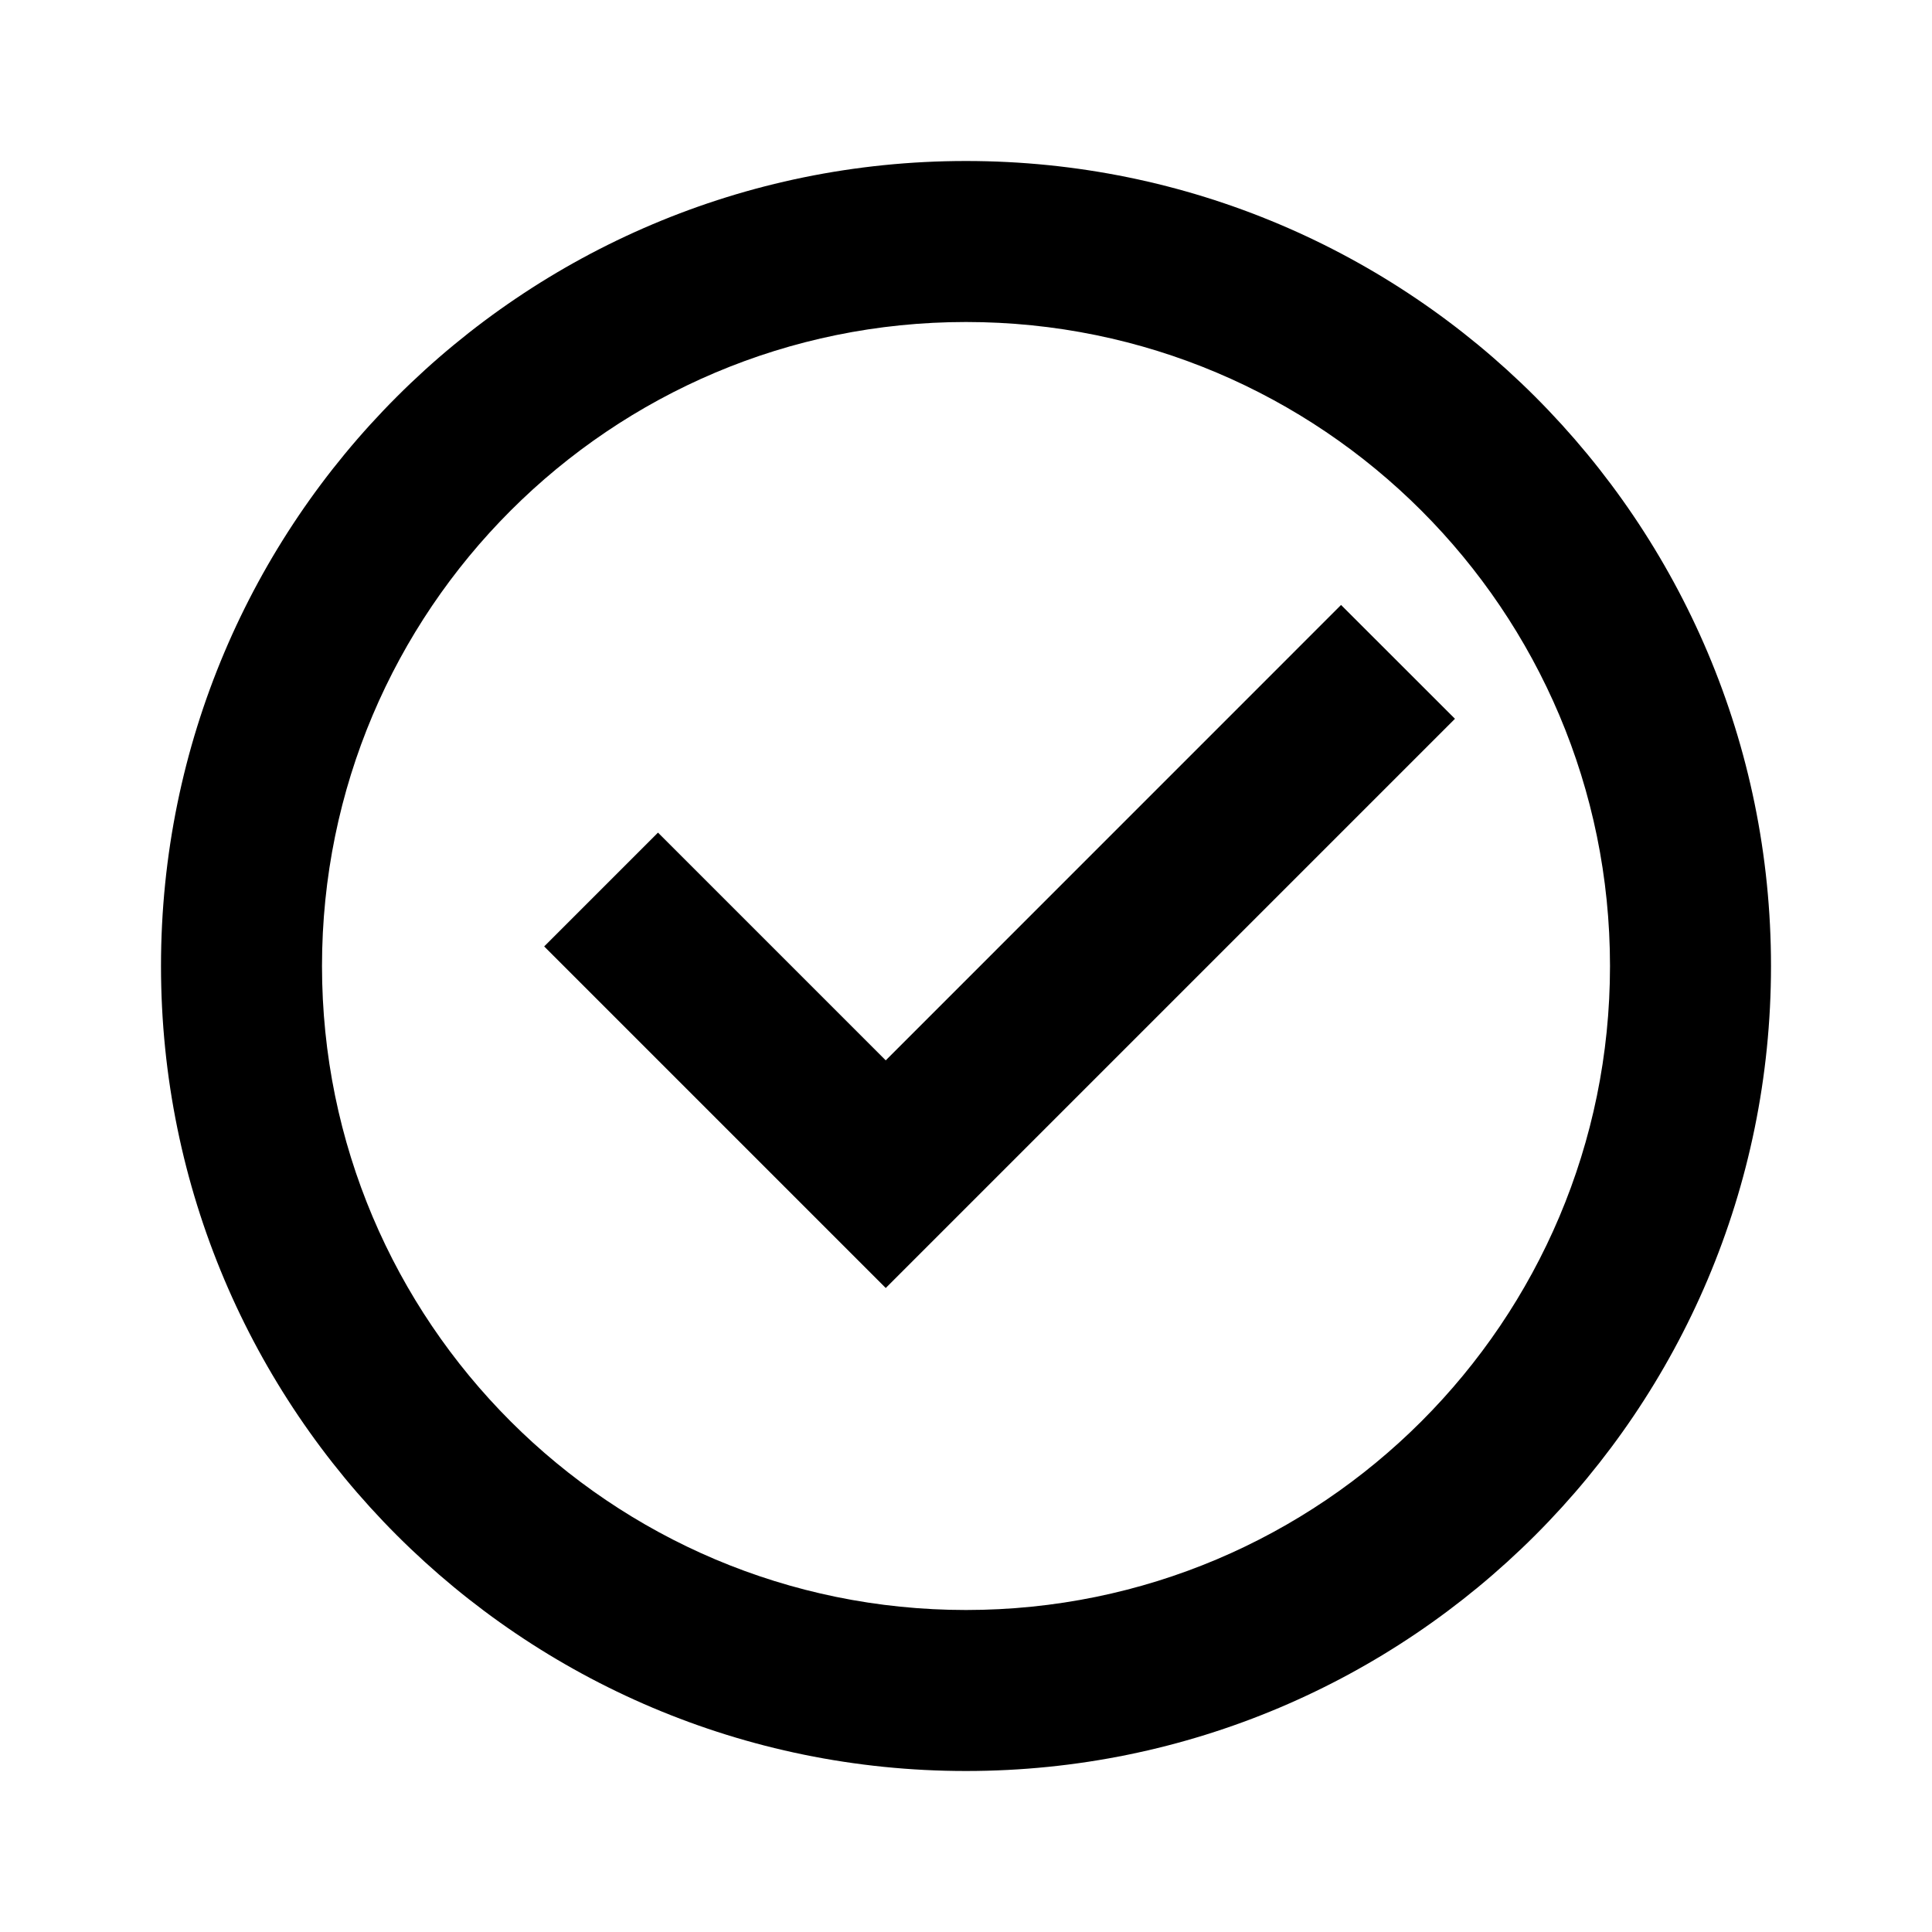
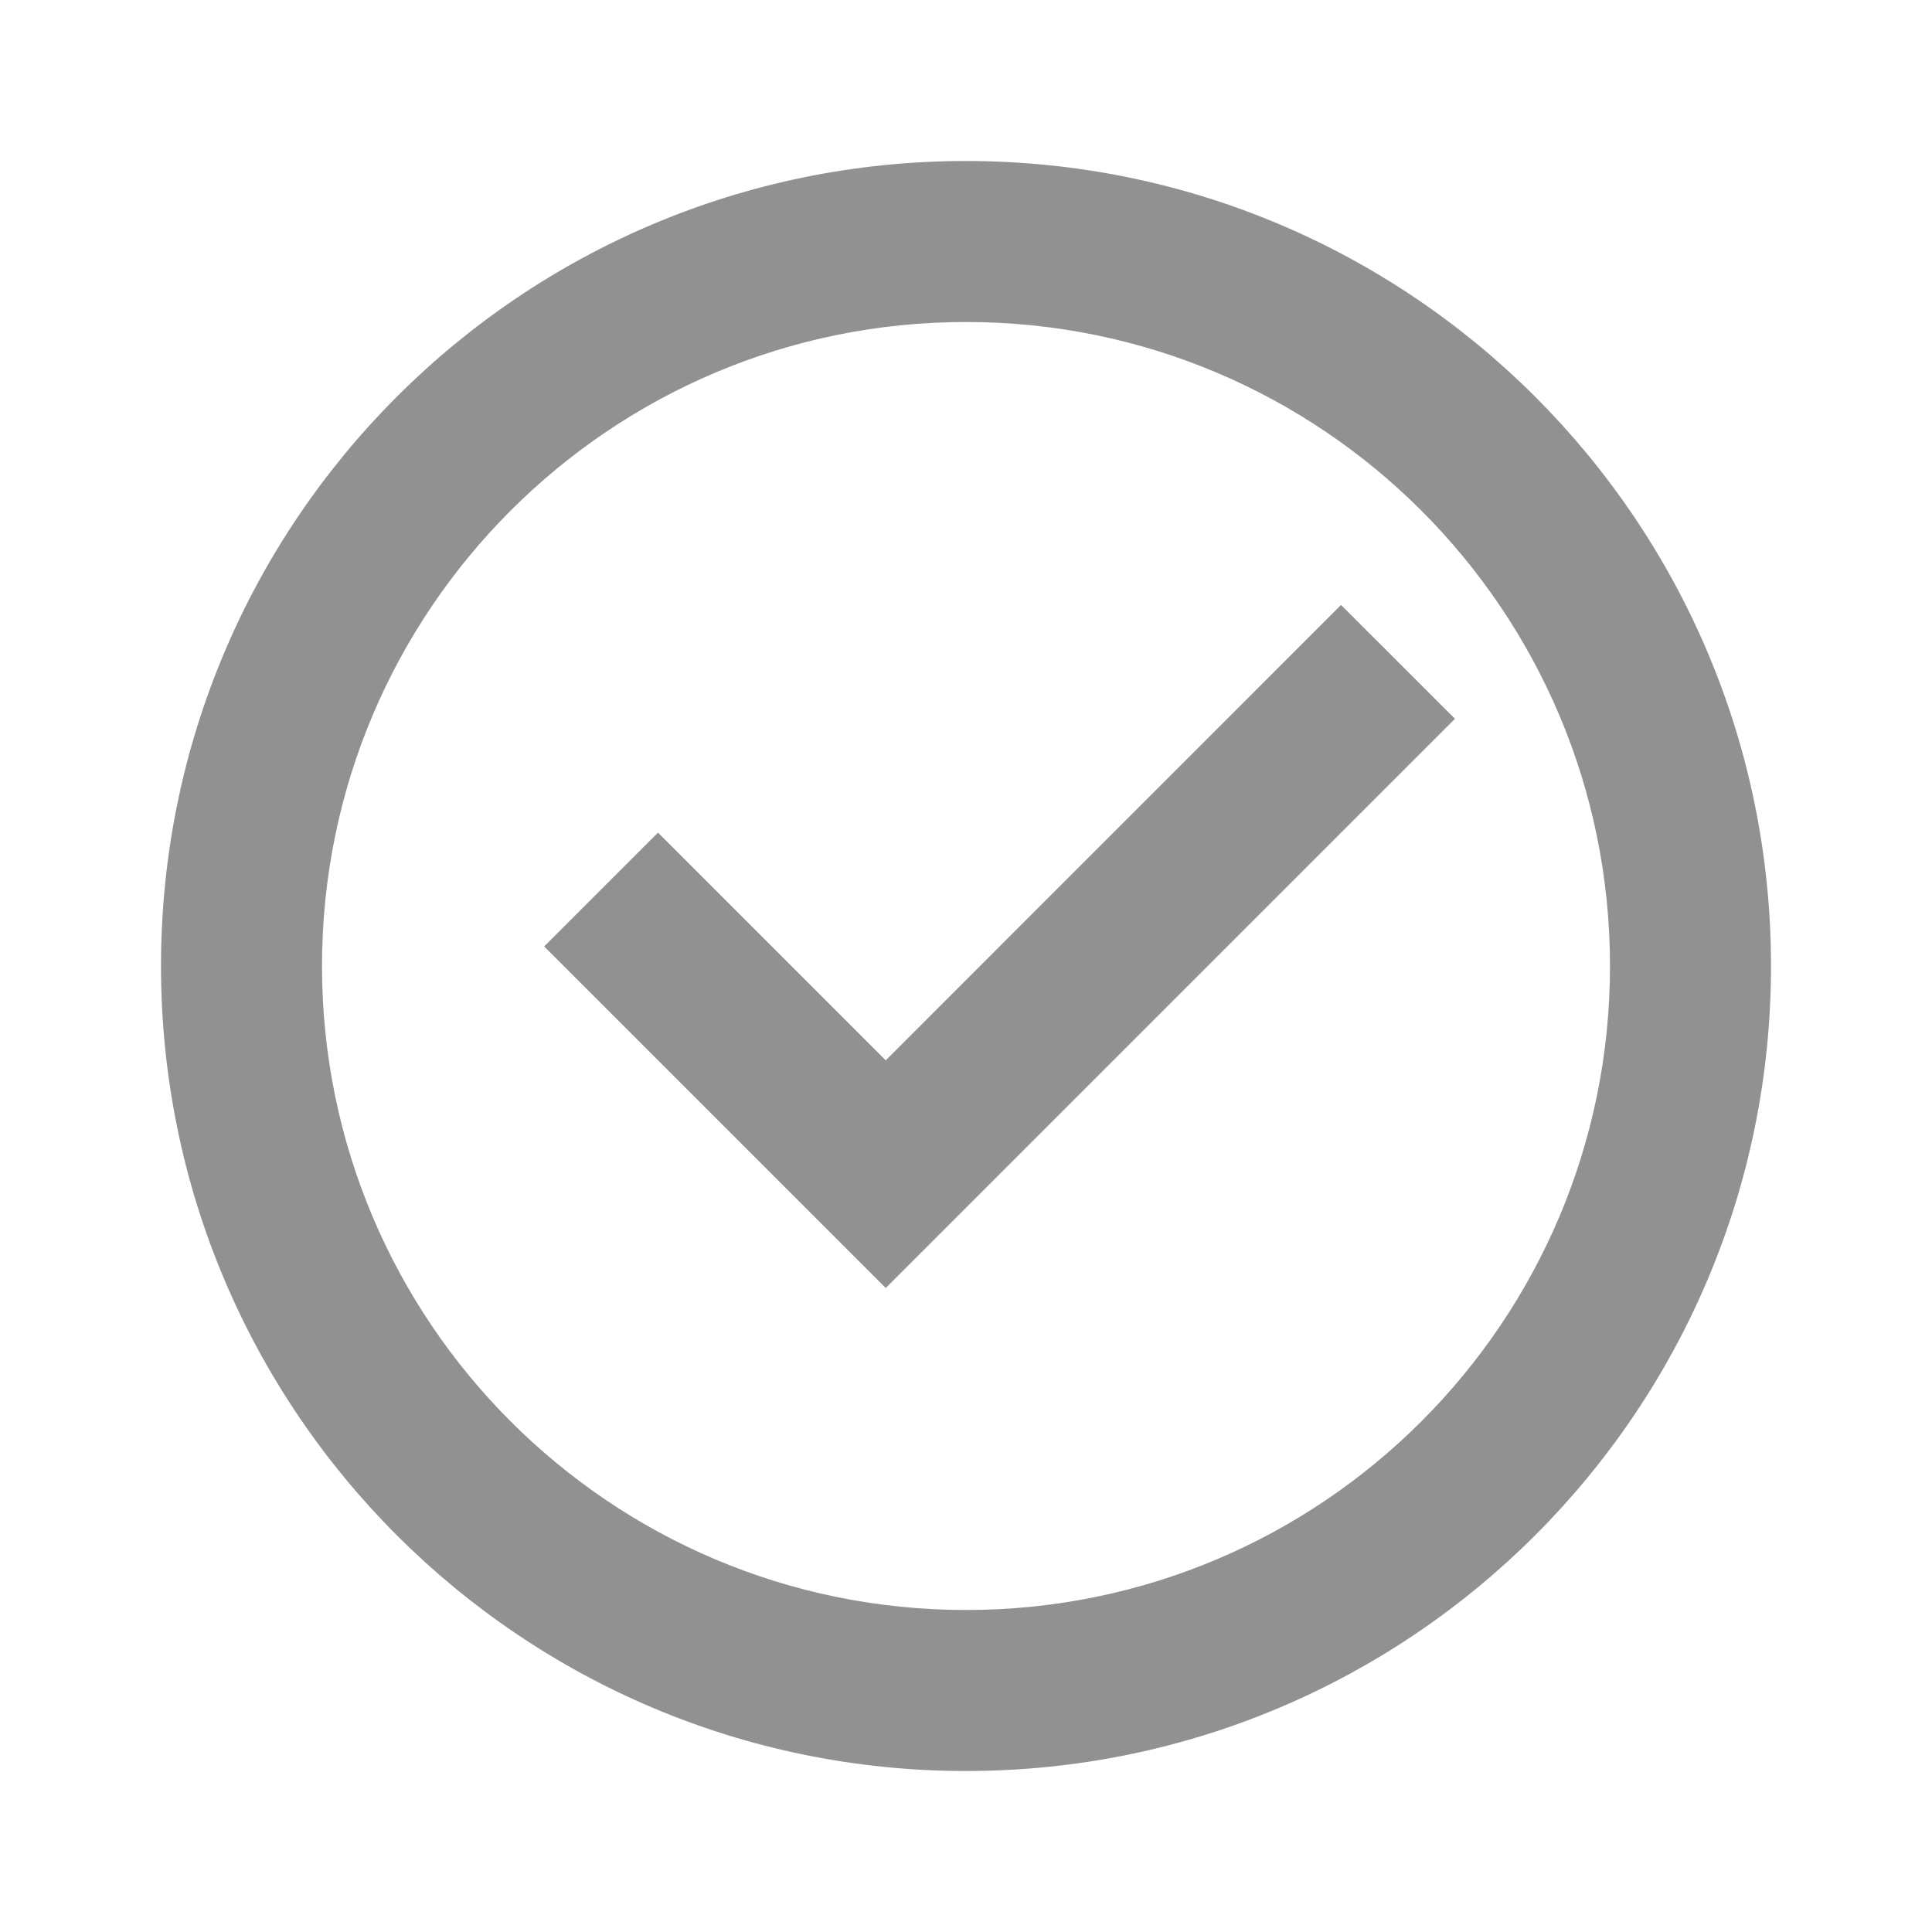
<svg xmlns="http://www.w3.org/2000/svg" width="800px" height="800px" viewBox="0 0 24 24">
  <g>
    <path fill="none" d="M0 0h24v24H0z" />
-     <path d="M12 22C6.477 22 2 17.523 2 12S6.477 2 12 2s10 4.477 10 10-4.477 10-10 10zm0-2a8 8 0 1 0 0-16 8 8 0 0 0 0 16zm-.997-4L6.76 11.757l1.414-1.414 2.829 2.829 5.656-5.657 1.415 1.414L11.003 16z" />
+     <path d="M12 22C6.477 22 2 17.523 2 12S6.477 2 12 2s10 4.477 10 10-4.477 10-10 10zm0-2a8 8 0 1 0 0-16 8 8 0 0 0 0 16zm-.997-4L6.76 11.757l1.414-1.414 2.829 2.829 5.656-5.657 1.415 1.414L11.003 16z" fill="#919191" />
  </g>
</svg>
